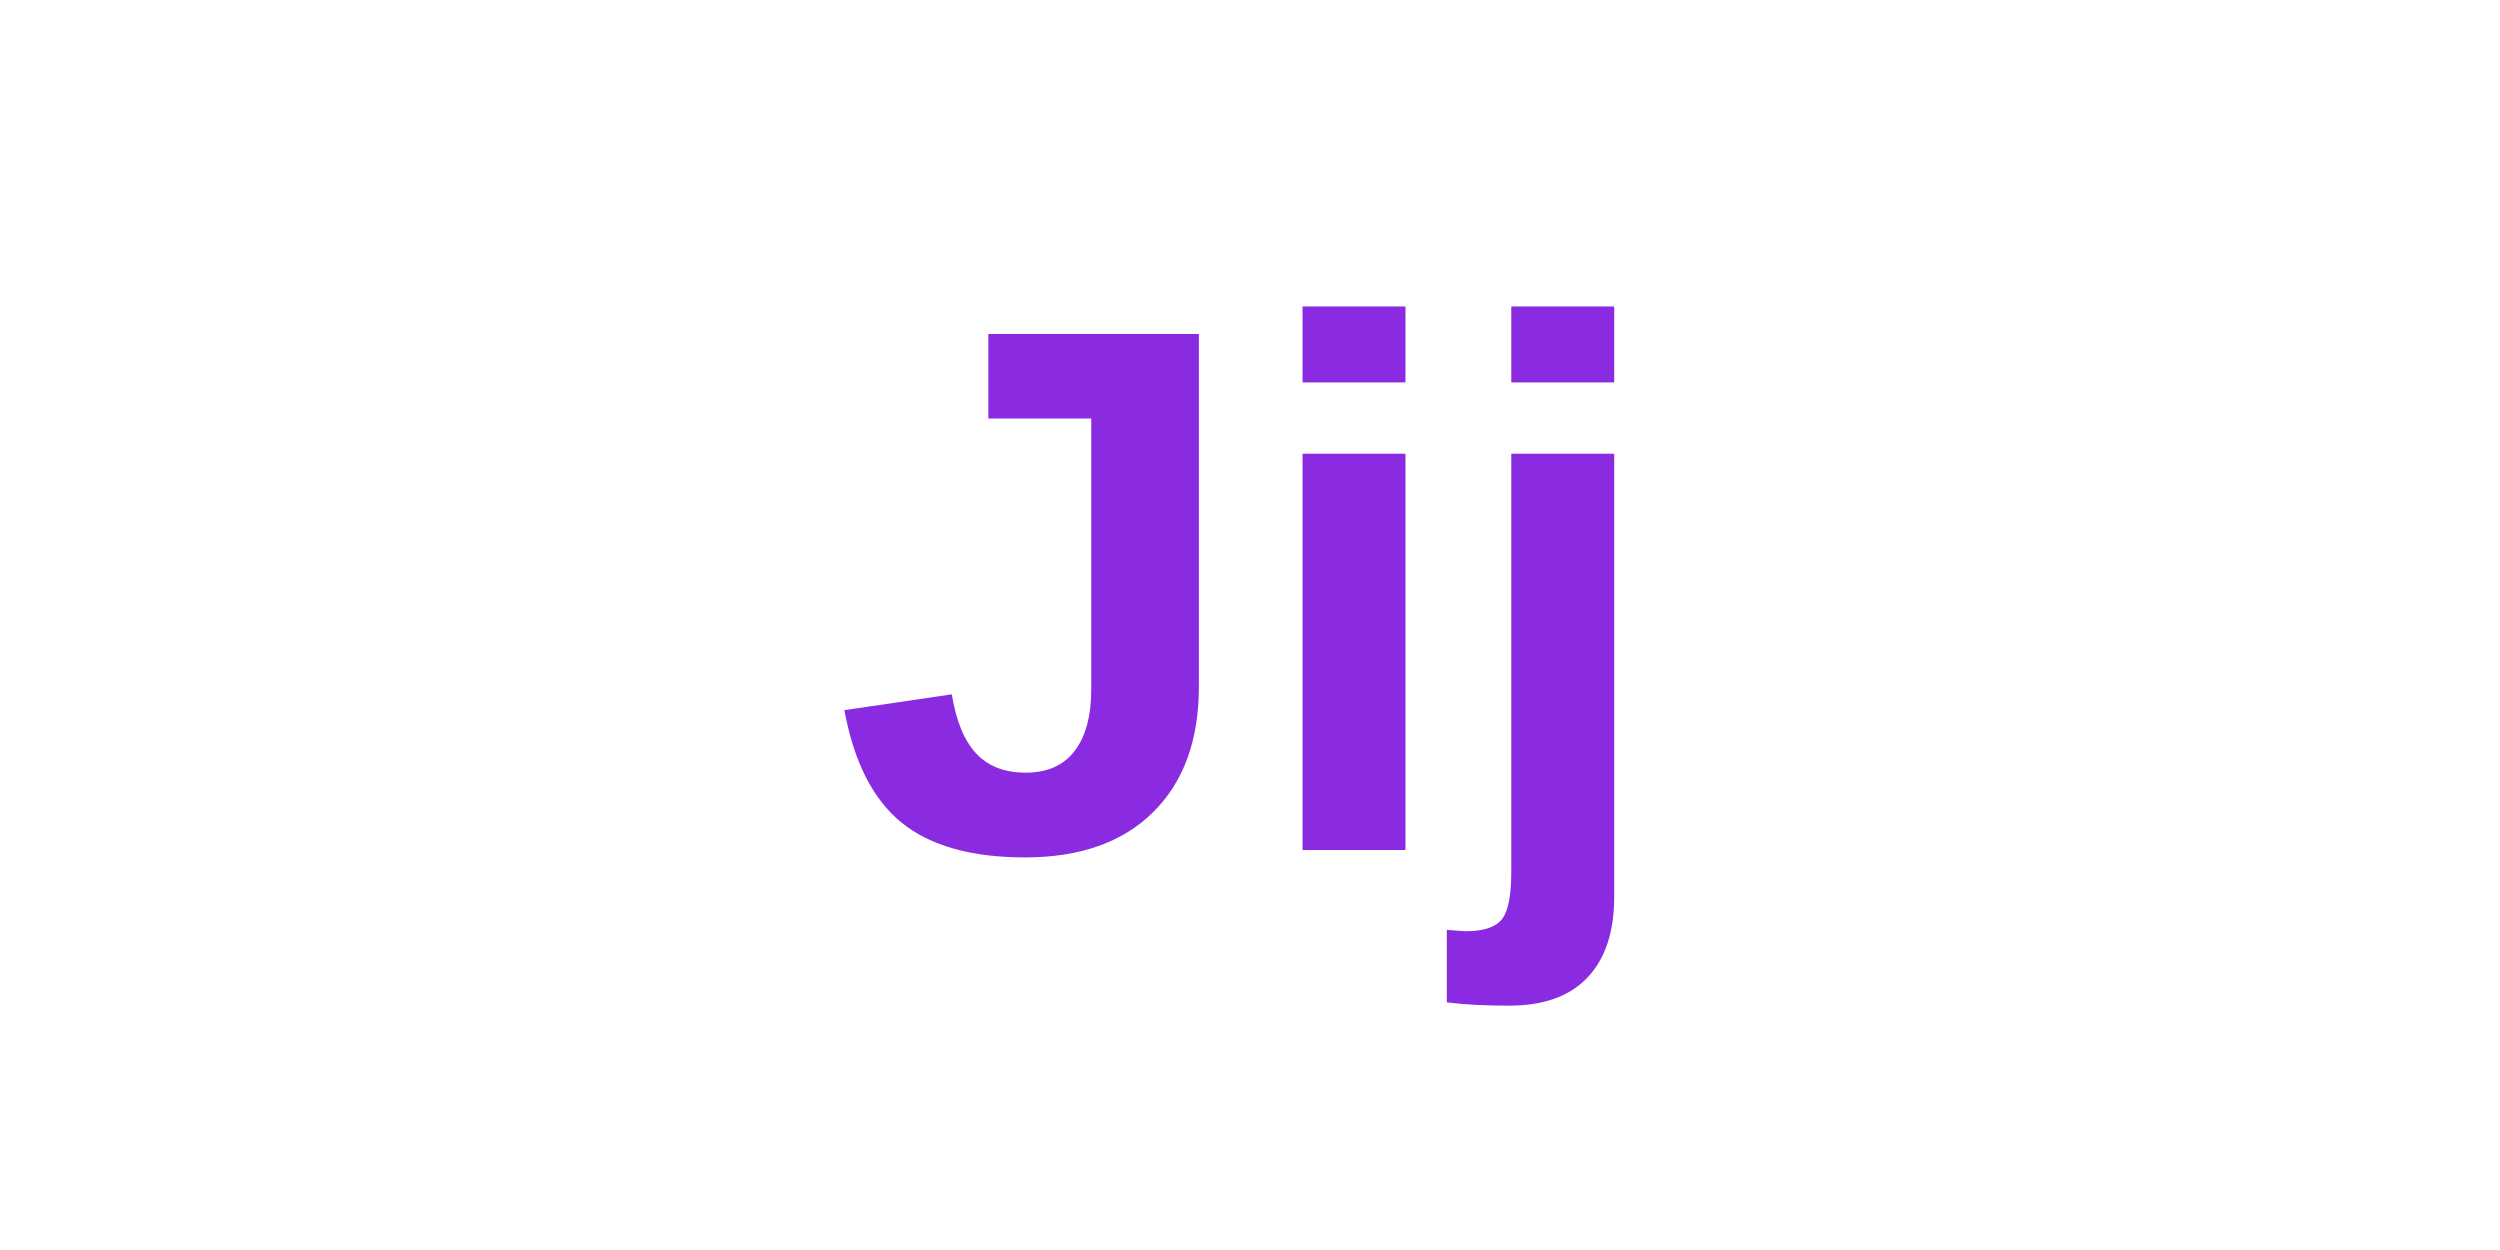
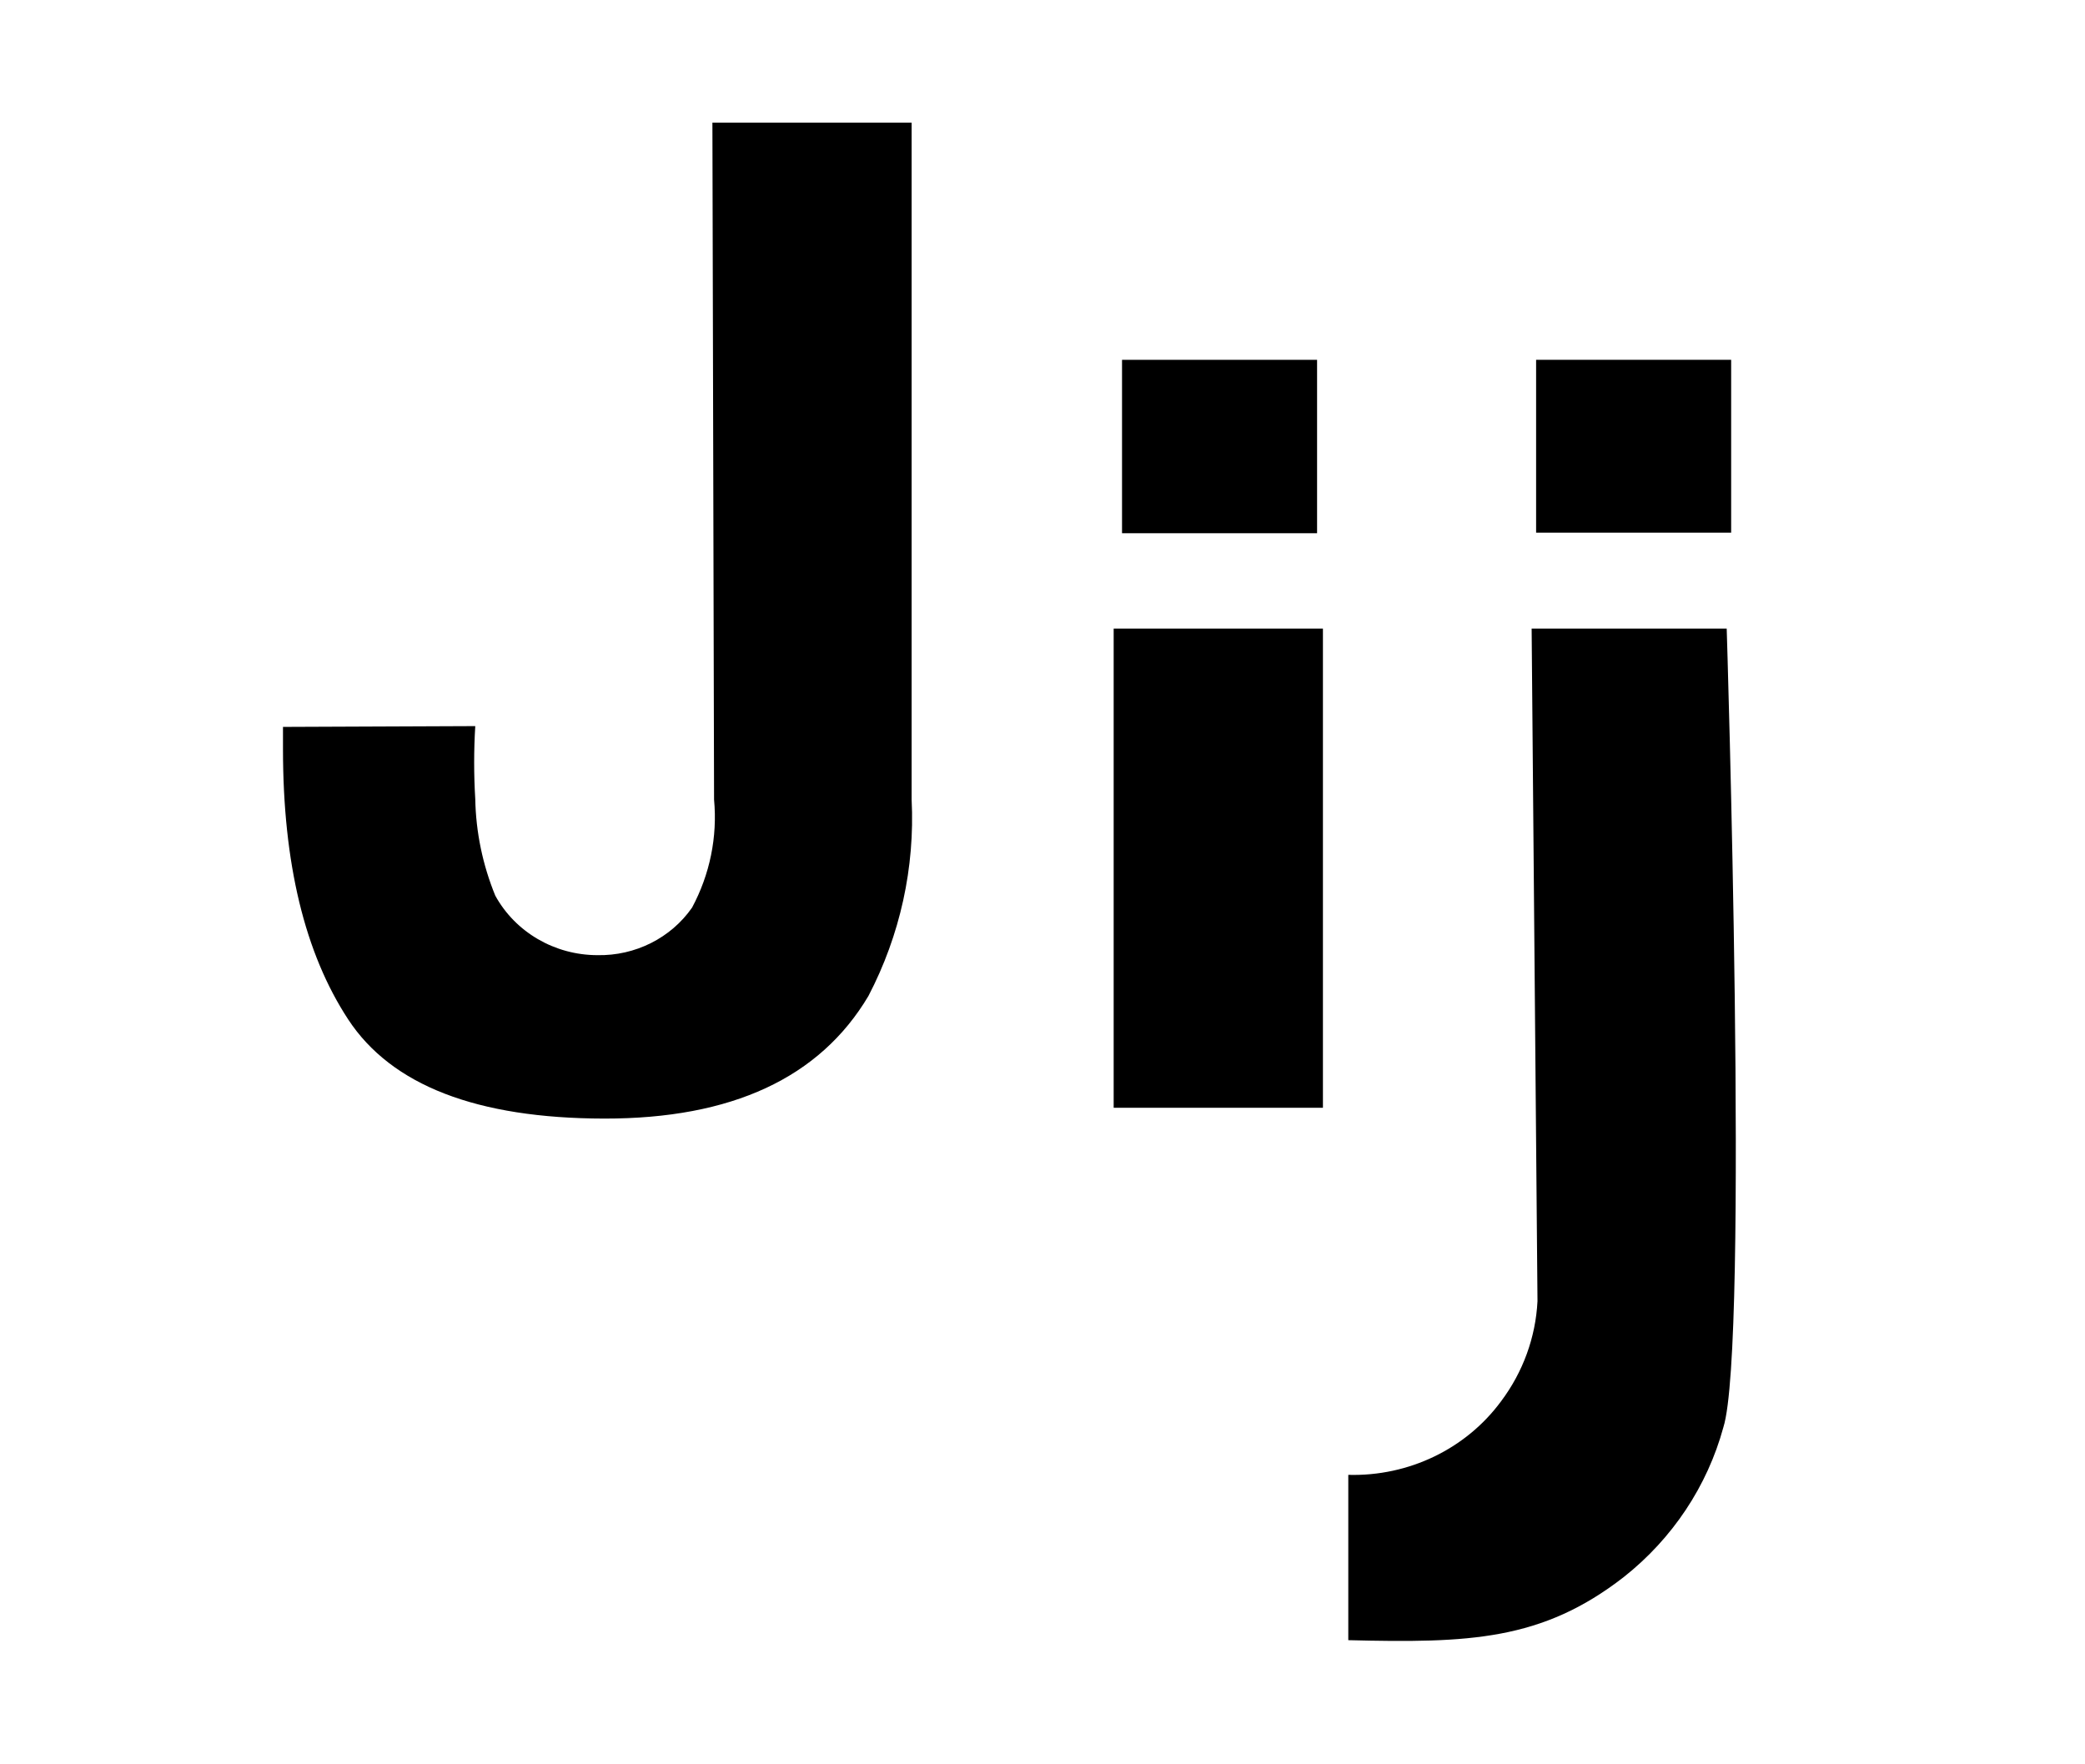
- <svg xmlns="http://www.w3.org/2000/svg" width="200" height="100">
-   <text x="50%" y="50%" text-anchor="middle" dy=".3em" font-size="60" font-weight="bold" font-family="Arial, sans-serif" fill="#8A2BE2">Jij</text>
+ <svg xmlns="http://www.w3.org/2000/svg" height="102.09pt" stroke-miterlimit="10" style="fill-rule:nonzero;clip-rule:evenodd;stroke-linecap:round;stroke-linejoin:round;" version="1.1" viewBox="0 0 120.7 102.09" width="120.7pt" xml:space="preserve">
+   <defs />
+   <g id="名称未設定">
+     <path d="M27.513 42.032C27.428 43.438 27.428 44.847 27.513 46.253C27.549 48.172 27.943 50.068 28.674 51.851C29.839 53.964 32.107 55.286 34.578 55.291C36.77 55.336 38.836 54.3 40.063 52.539C41.095 50.615 41.538 48.445 41.337 46.285L41.241 7.101L52.774 7.101L52.774 46.285C52.969 50.219 52.108 54.136 50.274 57.652C47.456 62.395 42.359 64.761 34.982 64.751C27.604 64.74 22.663 62.828 20.157 59.012C17.641 55.176 16.382 49.964 16.382 43.376L16.382 42.078L27.513 42.032Z" fill="#000000" fill-rule="nonzero" opacity="1" stroke="none" />
+     <path d="M76.245 30.867L64.954 30.867L64.954 20.829L76.245 20.829L76.245 30.867ZM64.47 36.387L76.584 36.387L76.584 64.125L64.47 64.125L64.47 36.387Z" fill="#000000" fill-rule="nonzero" opacity="1" stroke="none" />
+     <path d="M78.052 94.944L78.052 85.375C81.545 85.471 84.859 83.877 86.892 81.122C88.165 79.429 88.899 77.413 89.005 75.321L88.666 36.387L99.958 36.387C99.958 36.387 101.265 77.885 99.765 82.623C98.836 86.027 96.82 89.059 94.006 91.285C89.263 94.975 85.037 95.116 78.052 94.944ZM100.216 30.836L88.925 30.836L88.925 20.829L100.216 20.829L100.216 30.836Z" fill="#000000" fill-rule="nonzero" opacity="1" stroke="none" />
+   </g>
</svg>
